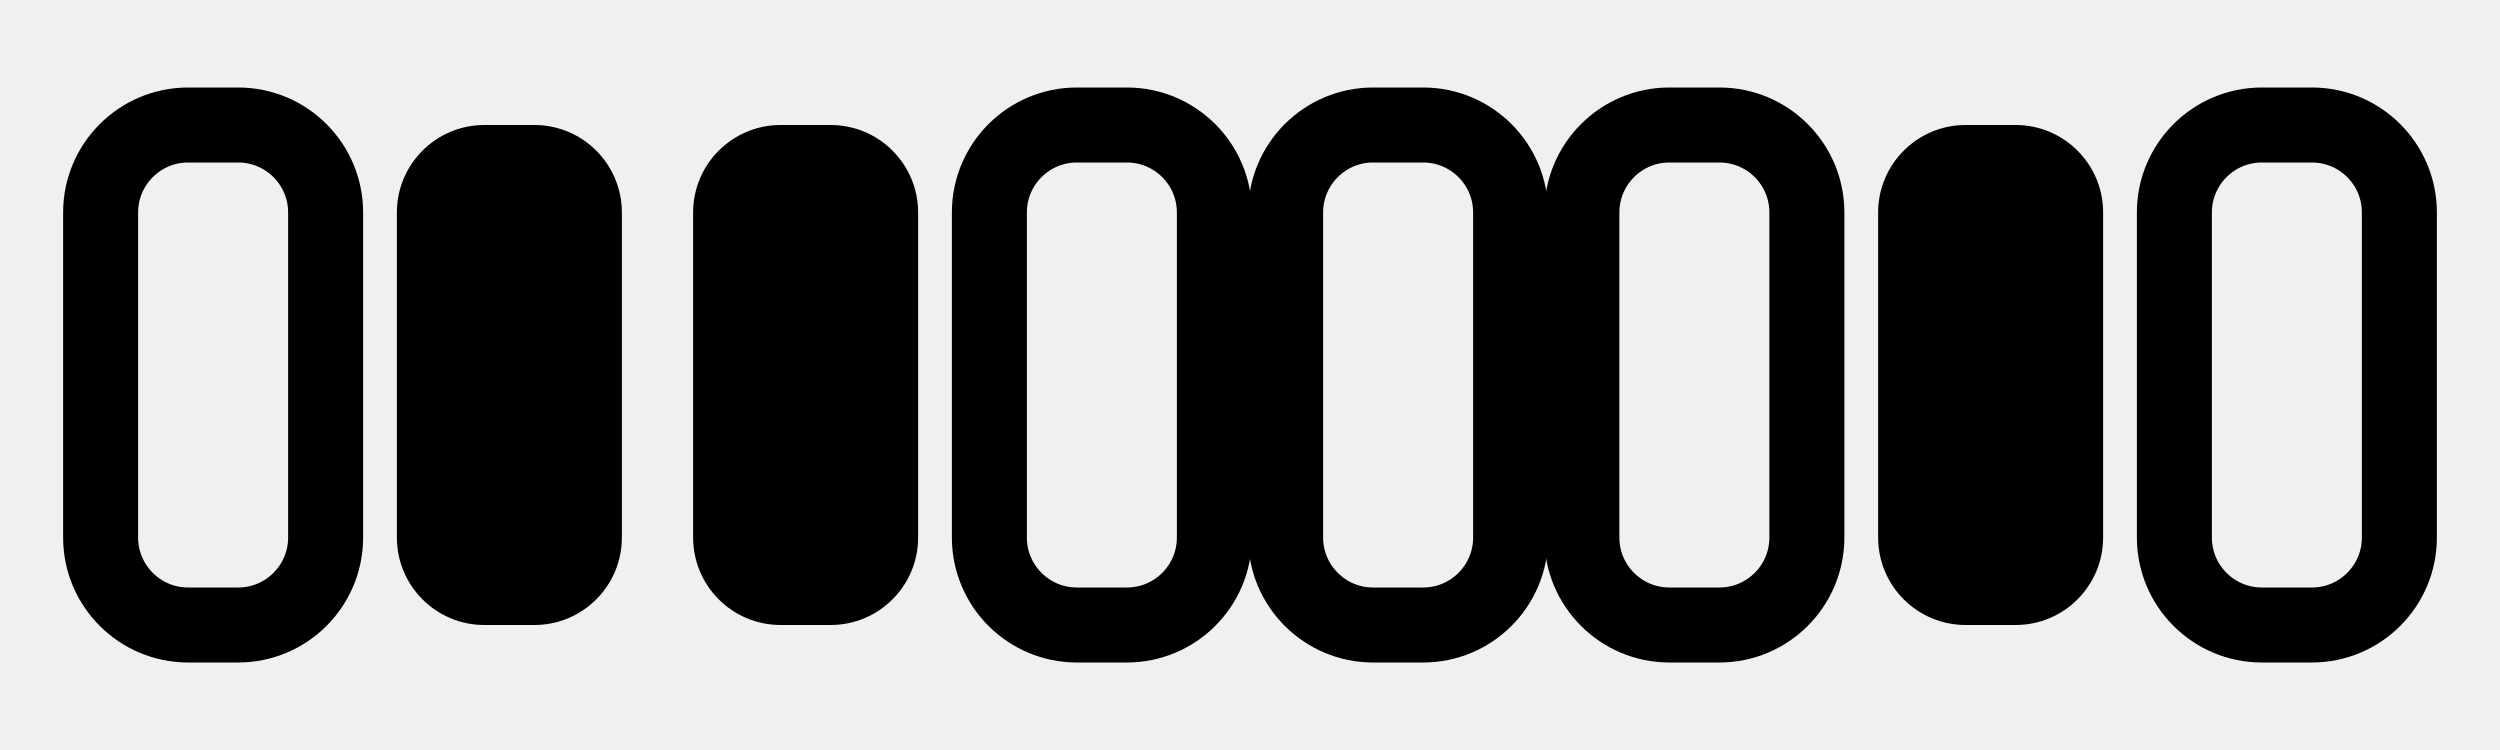
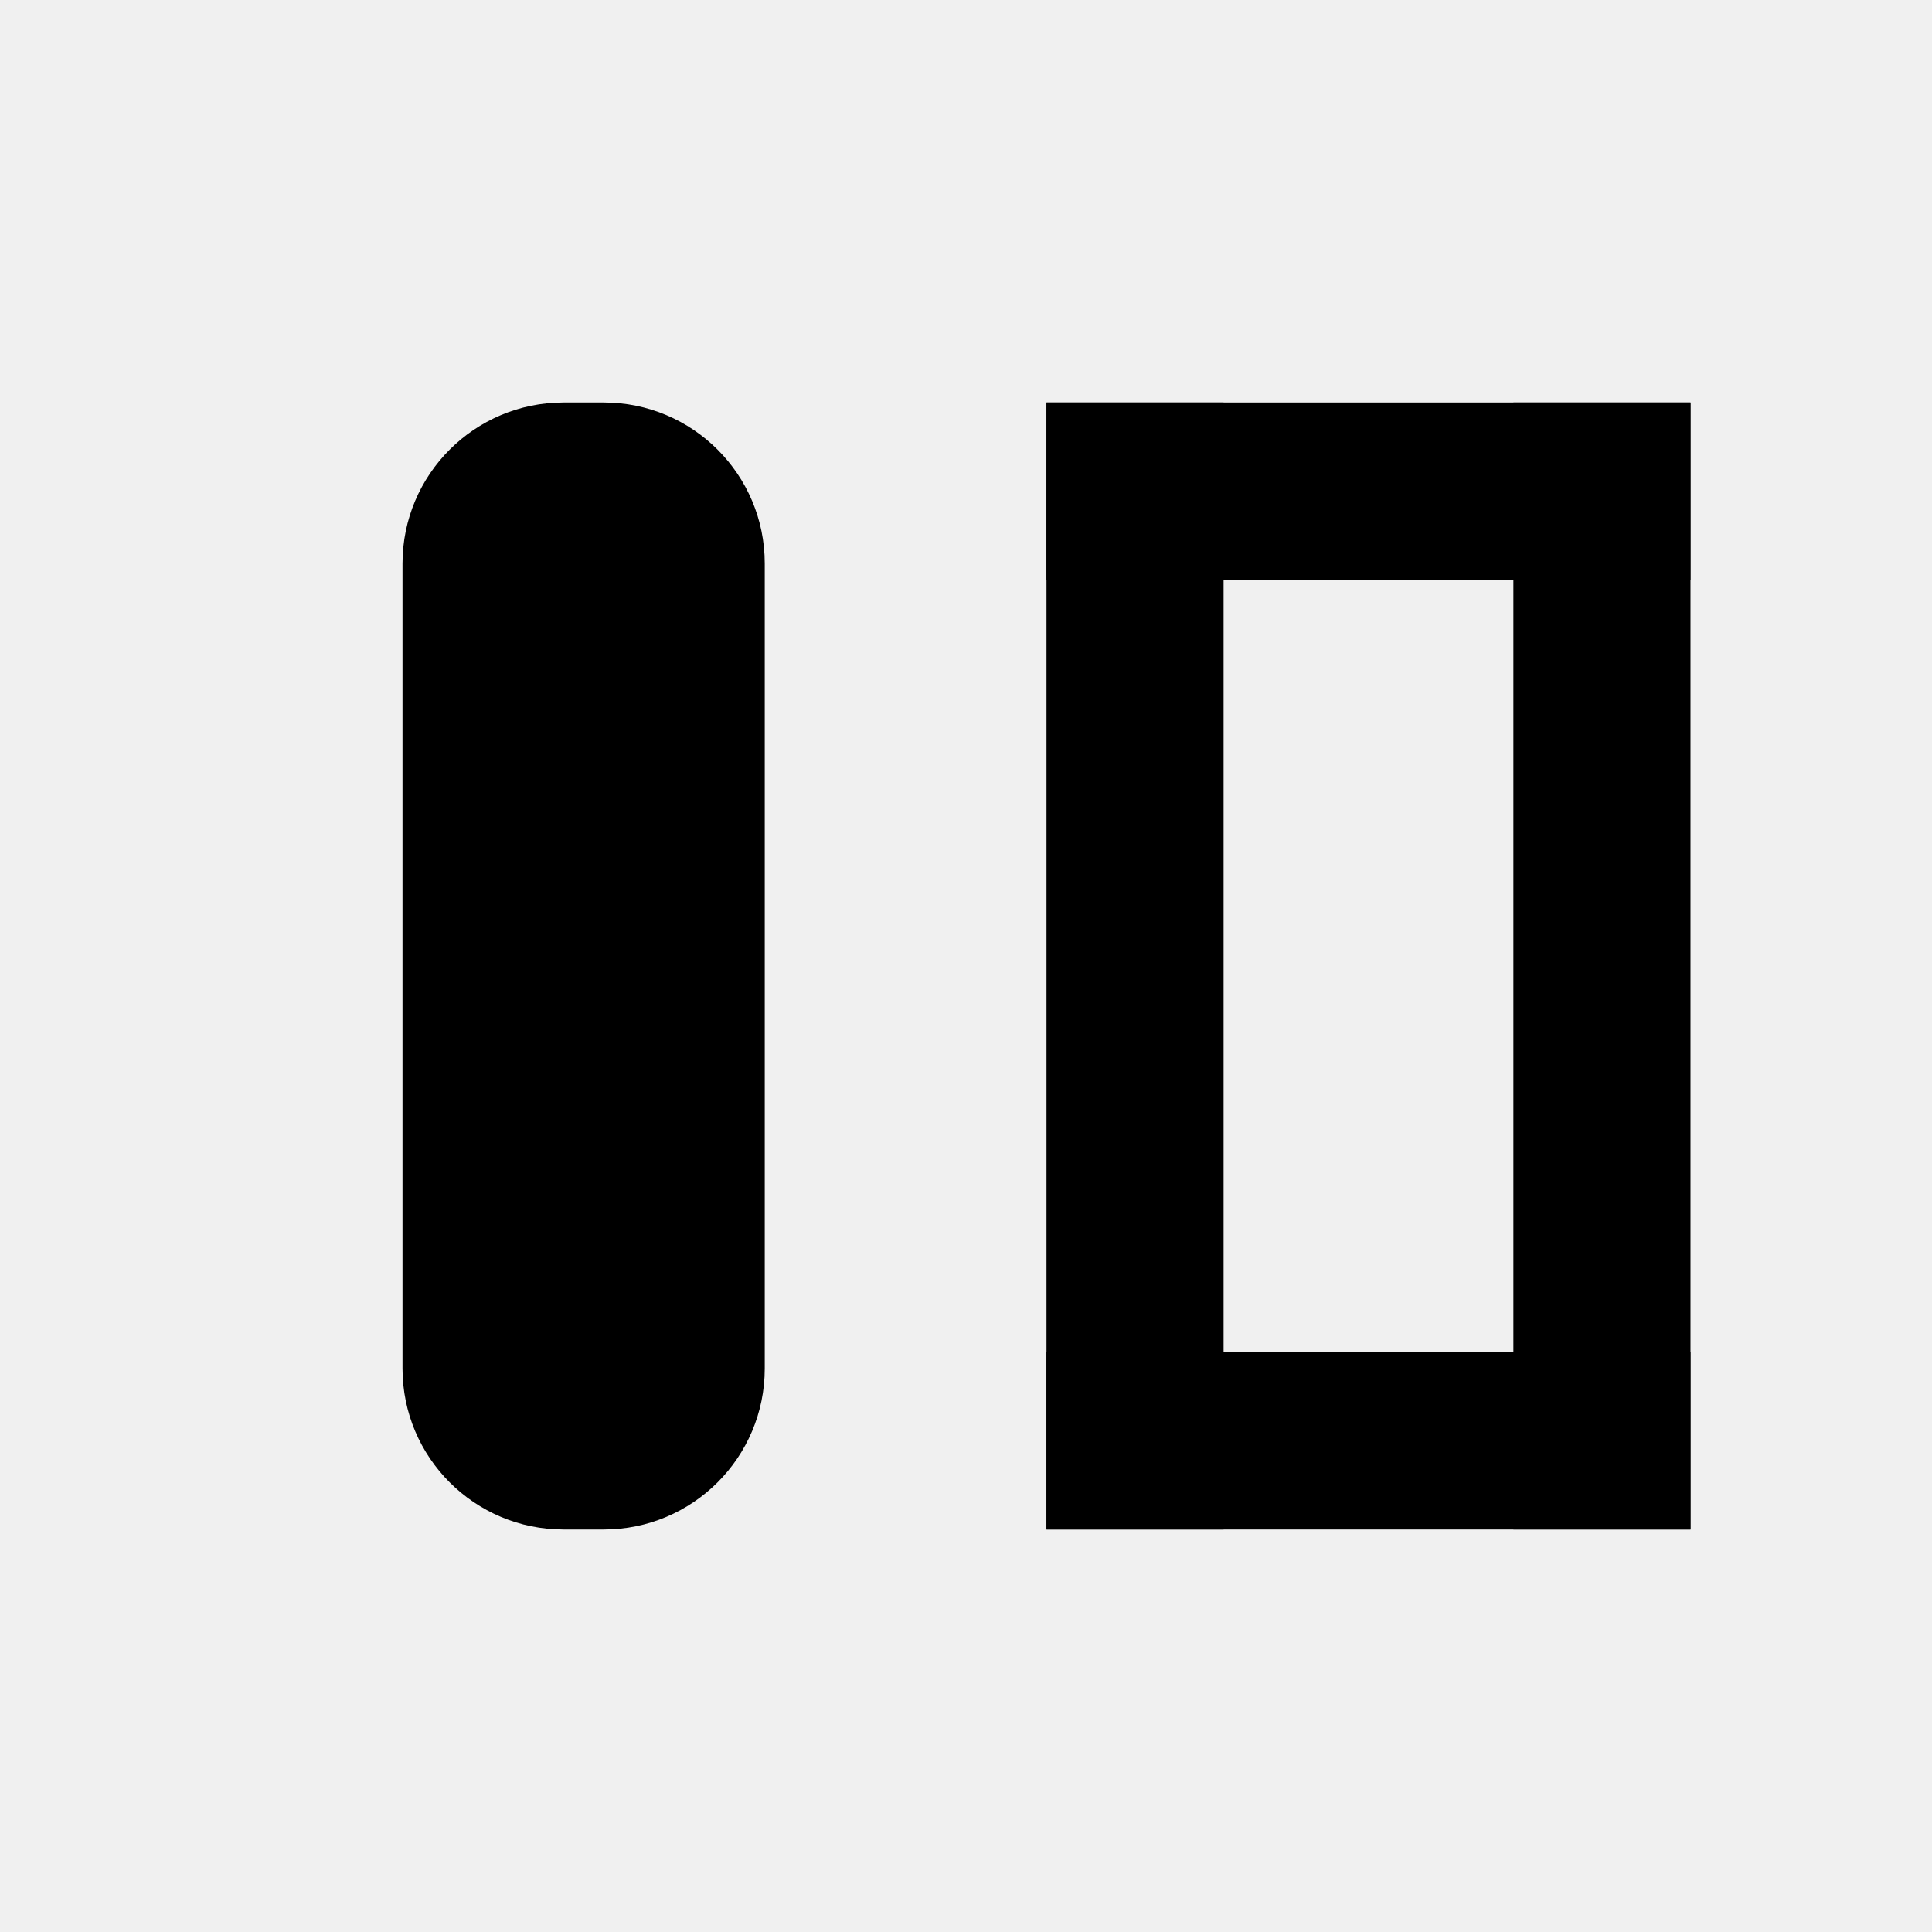
- <svg xmlns="http://www.w3.org/2000/svg" viewBox="0 0 40 12">
+ <svg xmlns="http://www.w3.org/2000/svg" viewBox="0 0 24 24">
  <style>
- .bb-fill{fill:#000}
- .bb-outline{fill:none;stroke:#000;stroke-width:1.2}
+ rect{fill:#000}
@media (prefers-color-scheme: dark){
-   .bb-fill{fill:#fff}
-   .bb-outline{stroke:#fff}
+   rect{fill:#fff}
}
</style>
-   <rect class="bb-outline" x="1.61" y="2" width="3.6" height="8" rx="1.4" />
-   <rect class="bb-fill" x="6.35" y="2" width="3.6" height="8" rx="1.4" />
-   <rect class="bb-fill" x="11.09" y="2" width="3.6" height="8" rx="1.4" />
-   <rect class="bb-outline" x="15.83" y="2" width="3.6" height="8" rx="1.4" />
-   <rect class="bb-outline" x="20.57" y="2" width="3.6" height="8" rx="1.4" />
-   <rect class="bb-outline" x="25.31" y="2" width="3.6" height="8" rx="1.4" />
-   <rect class="bb-fill" x="30.05" y="2" width="3.6" height="8" rx="1.4" />
-   <rect class="bb-outline" x="34.79" y="2" width="3.6" height="8" rx="1.4" />
+   <rect x="5" y="5" width="4.5" height="14" rx="2" />
+   <rect x="13" y="5" width="8" height="2.2" />
+   <rect x="13" y="16.8" width="8" height="2.2" />
+   <rect x="13" y="5" width="2.2" height="14" />
+   <rect x="18.8" y="5" width="2.2" height="14" />
</svg>
